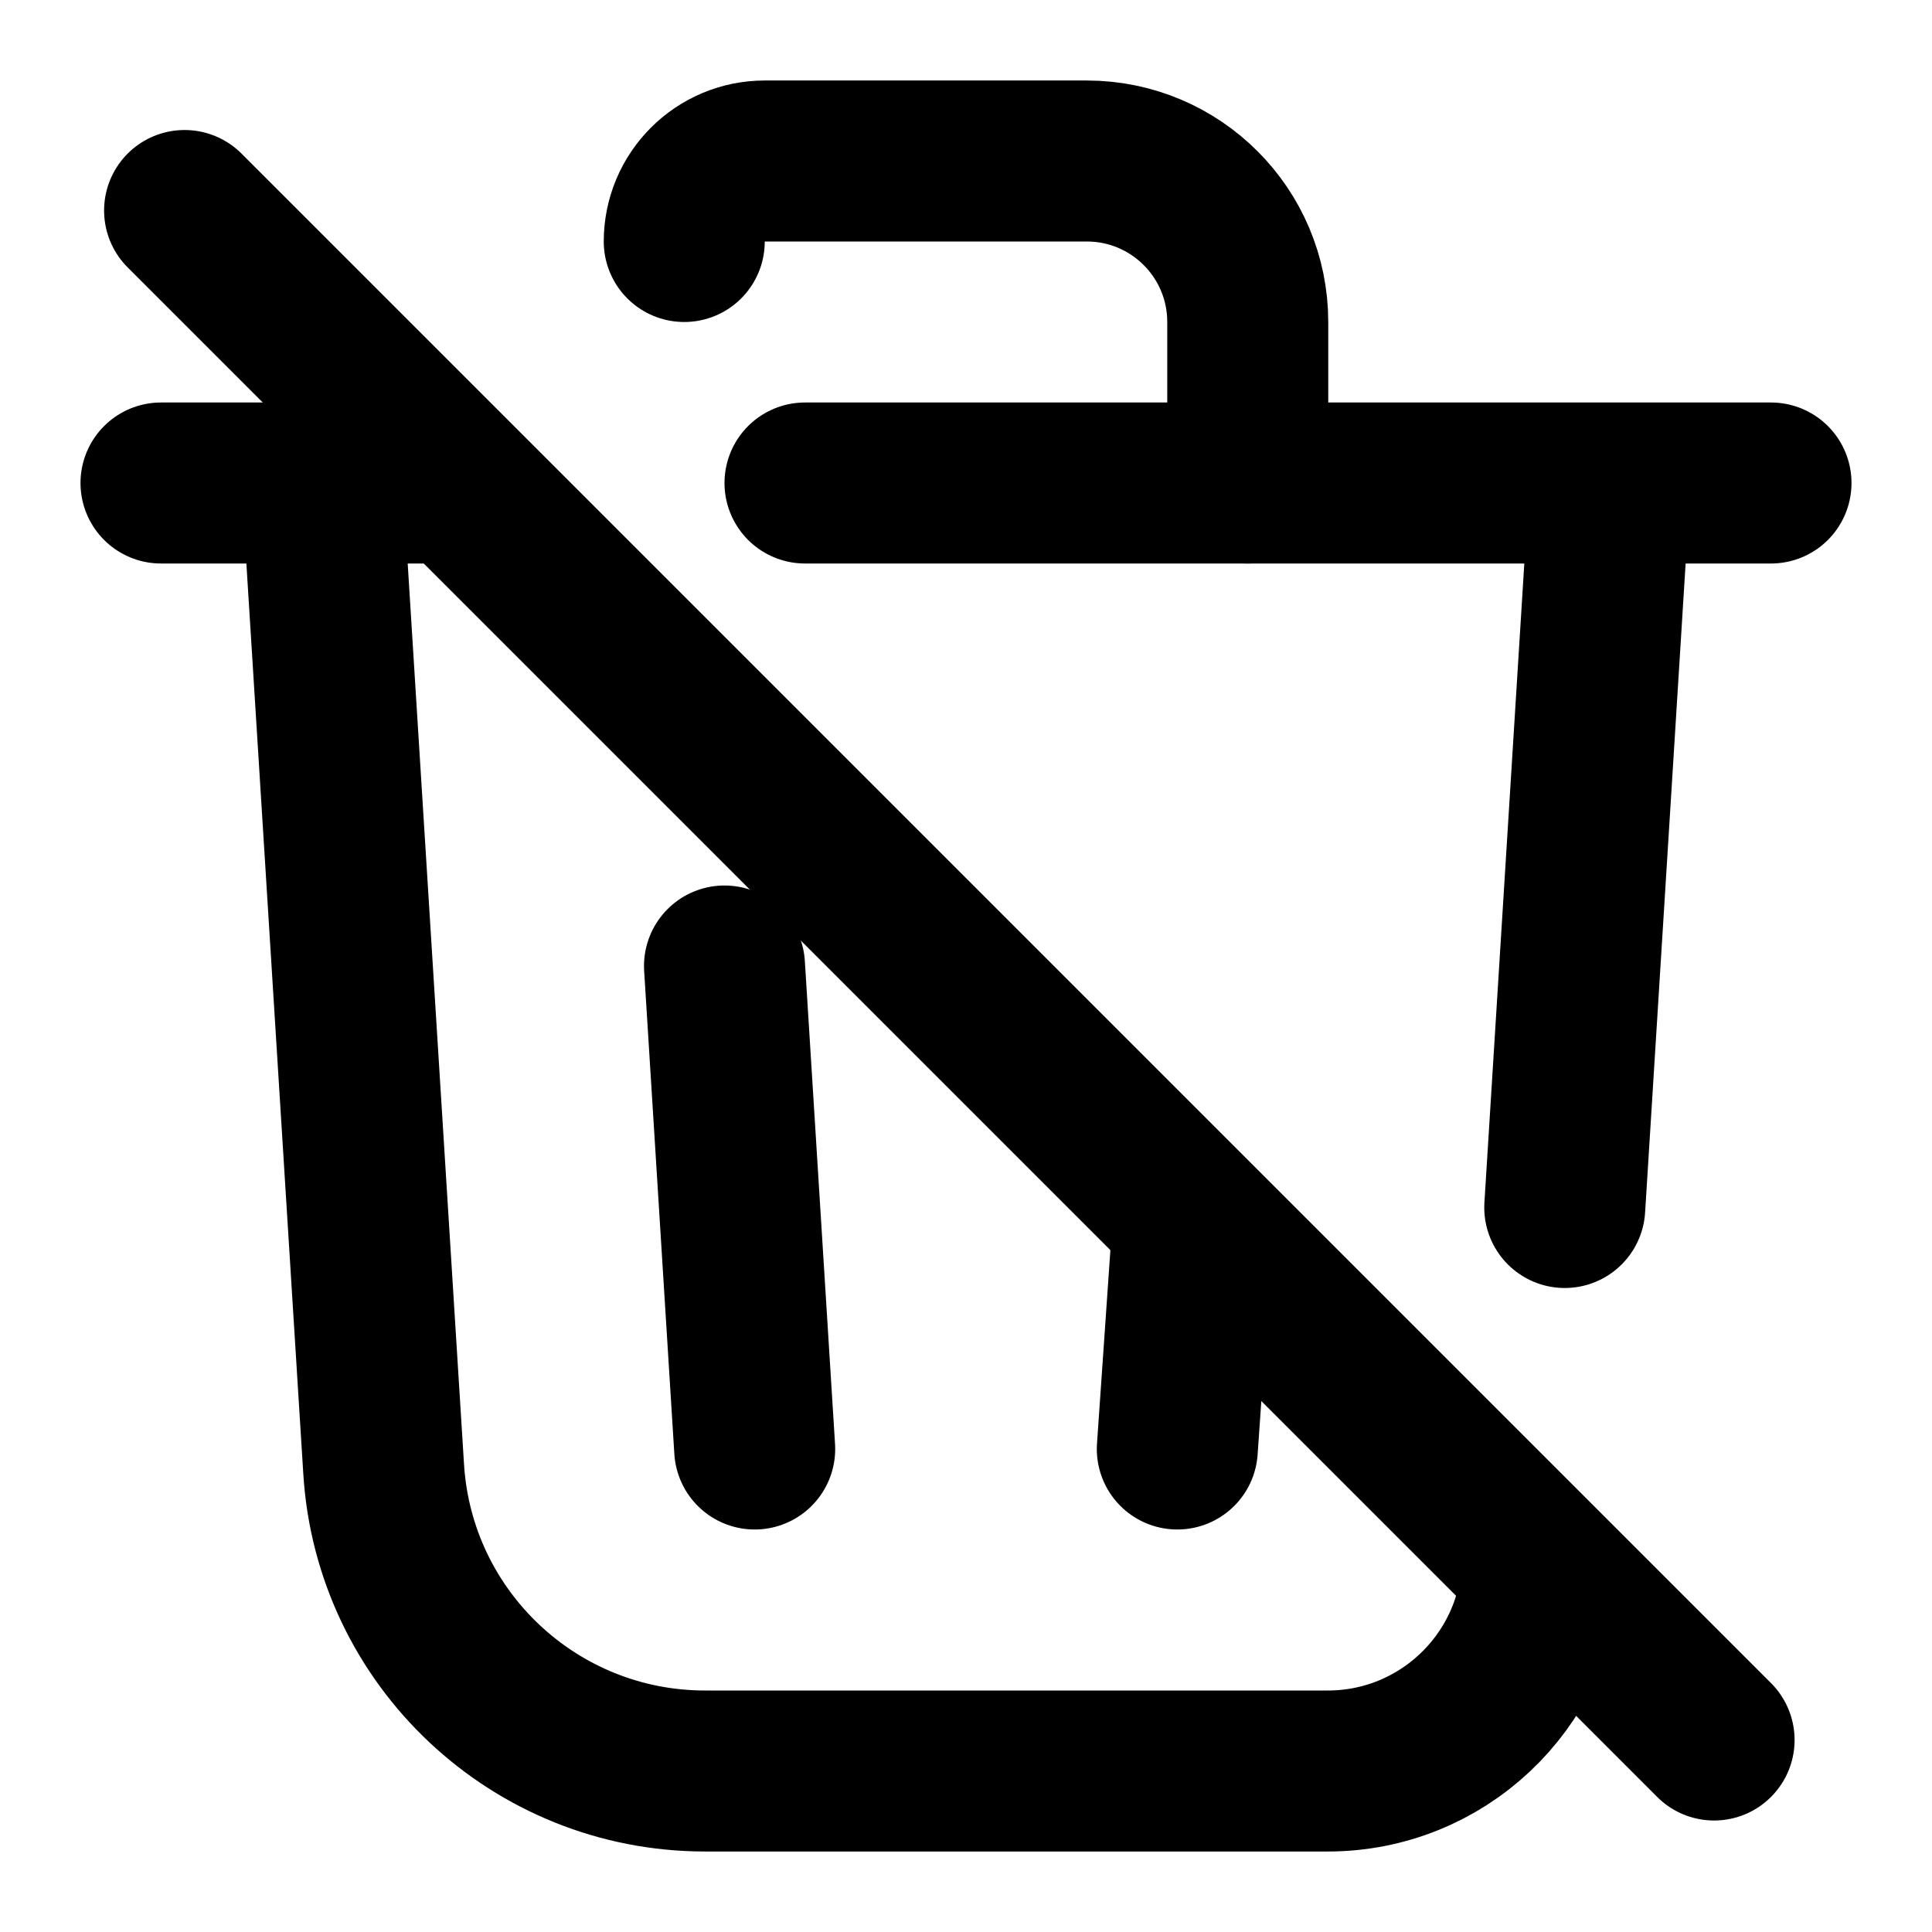
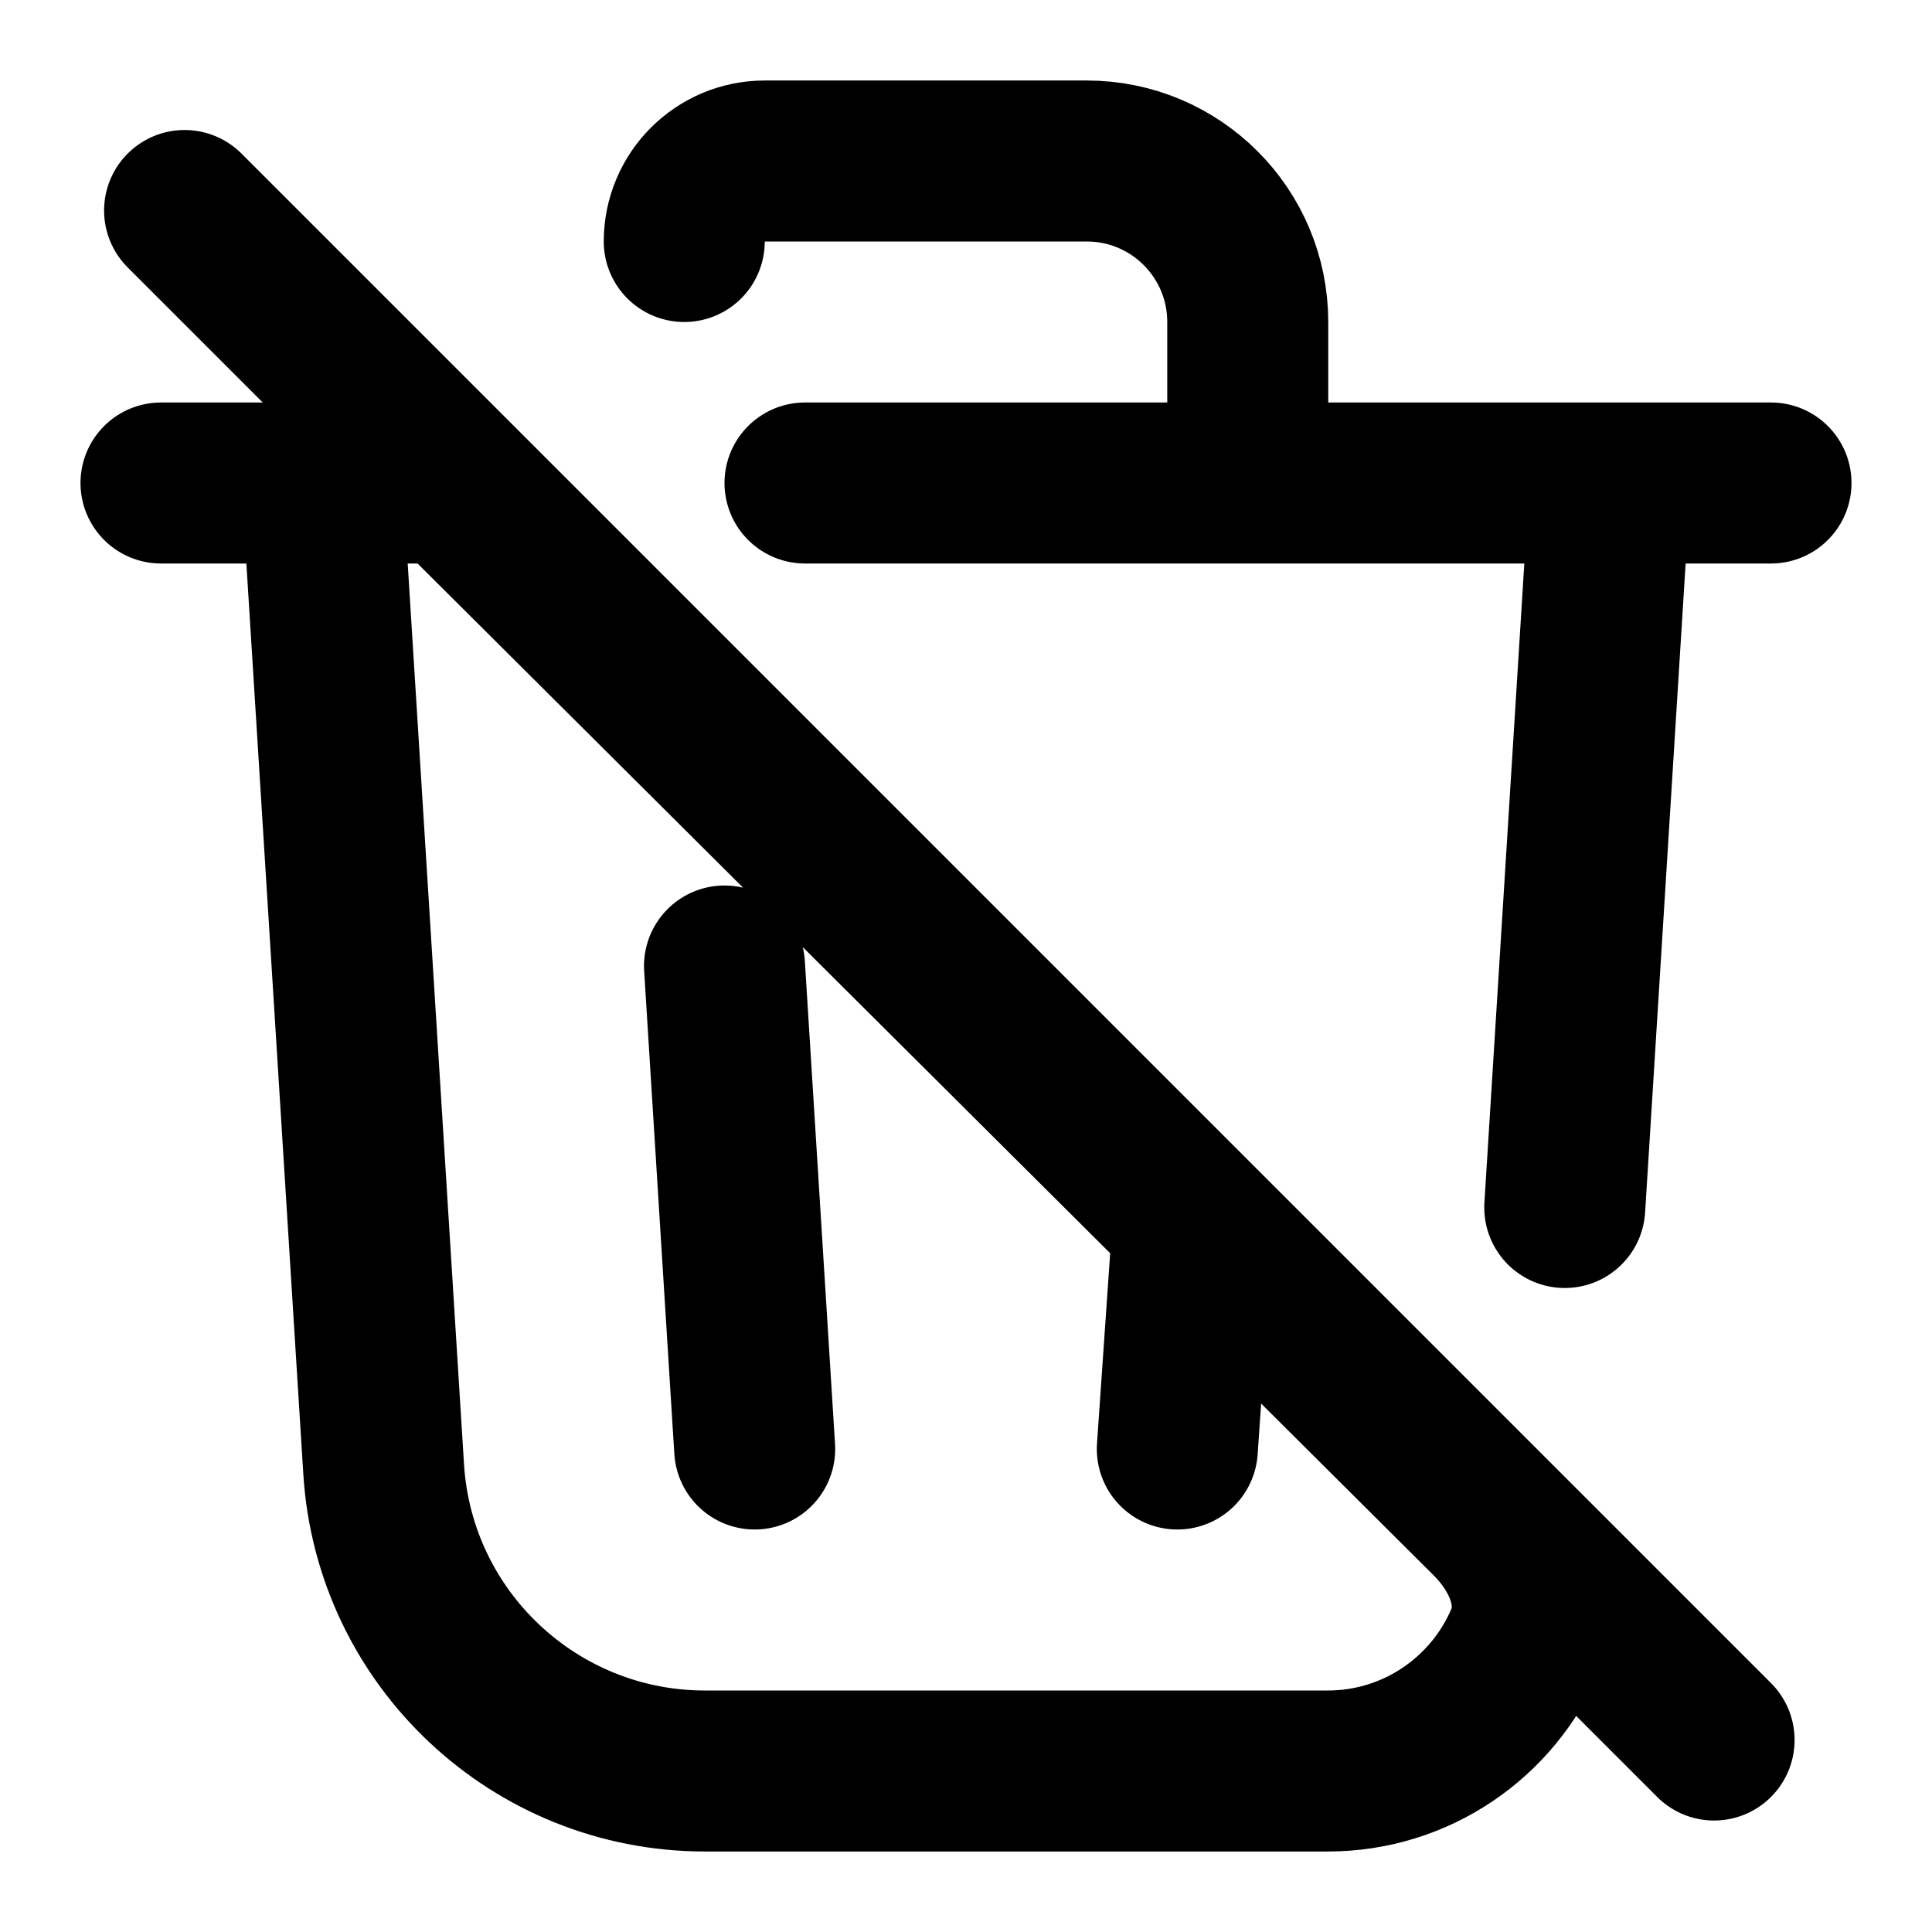
<svg xmlns="http://www.w3.org/2000/svg" width="24" height="24" viewBox="0 0 24 24" fill="none">
-   <path d="M19.438 15L20 6H10L22 6M19.156 19.5C19.068 20.905 17.903 22 16.495 22H8.758C6.646 22 4.897 20.358 4.766 18.25L4 6H5.5L2 6M9.375 18L9 12M14.812 15.3L14.625 18" stroke-width="2" stroke-linecap="round" stroke-linejoin="round" stroke="black" />
-   <path d="M15.5 6V4C15.5 2.895 14.605 2 13.5 2H9.5C8.948 2 8.5 2.448 8.5 3M21.293 21.615L2.293 2.615" stroke-width="2" stroke-linecap="round" stroke-linejoin="round" stroke="black" />
+   <path d="M4 6L4.766 18.25C4.897 20.358 6.646 22 8.758 22H16.495C17.592 22 18.542 21.335 18.95 20.377C19.175 19.847 18.923 19.267 18.515 18.861L5.6 6H4ZM4 6L2 6M10 6H20M20 6L19.438 15M20 6L22 6M9.375 18L9 12M14.812 15.3L14.625 18" stroke-width="2" stroke-linecap="round" stroke-linejoin="round" stroke="black" />
+   <path d="M15.5 5V4C15.5 2.895 14.605 2 13.5 2H9.5C8.948 2 8.5 2.448 8.5 3M21.293 21.615L2.293 2.615" stroke-width="2" stroke-linecap="round" stroke-linejoin="round" stroke="black" />
</svg>
